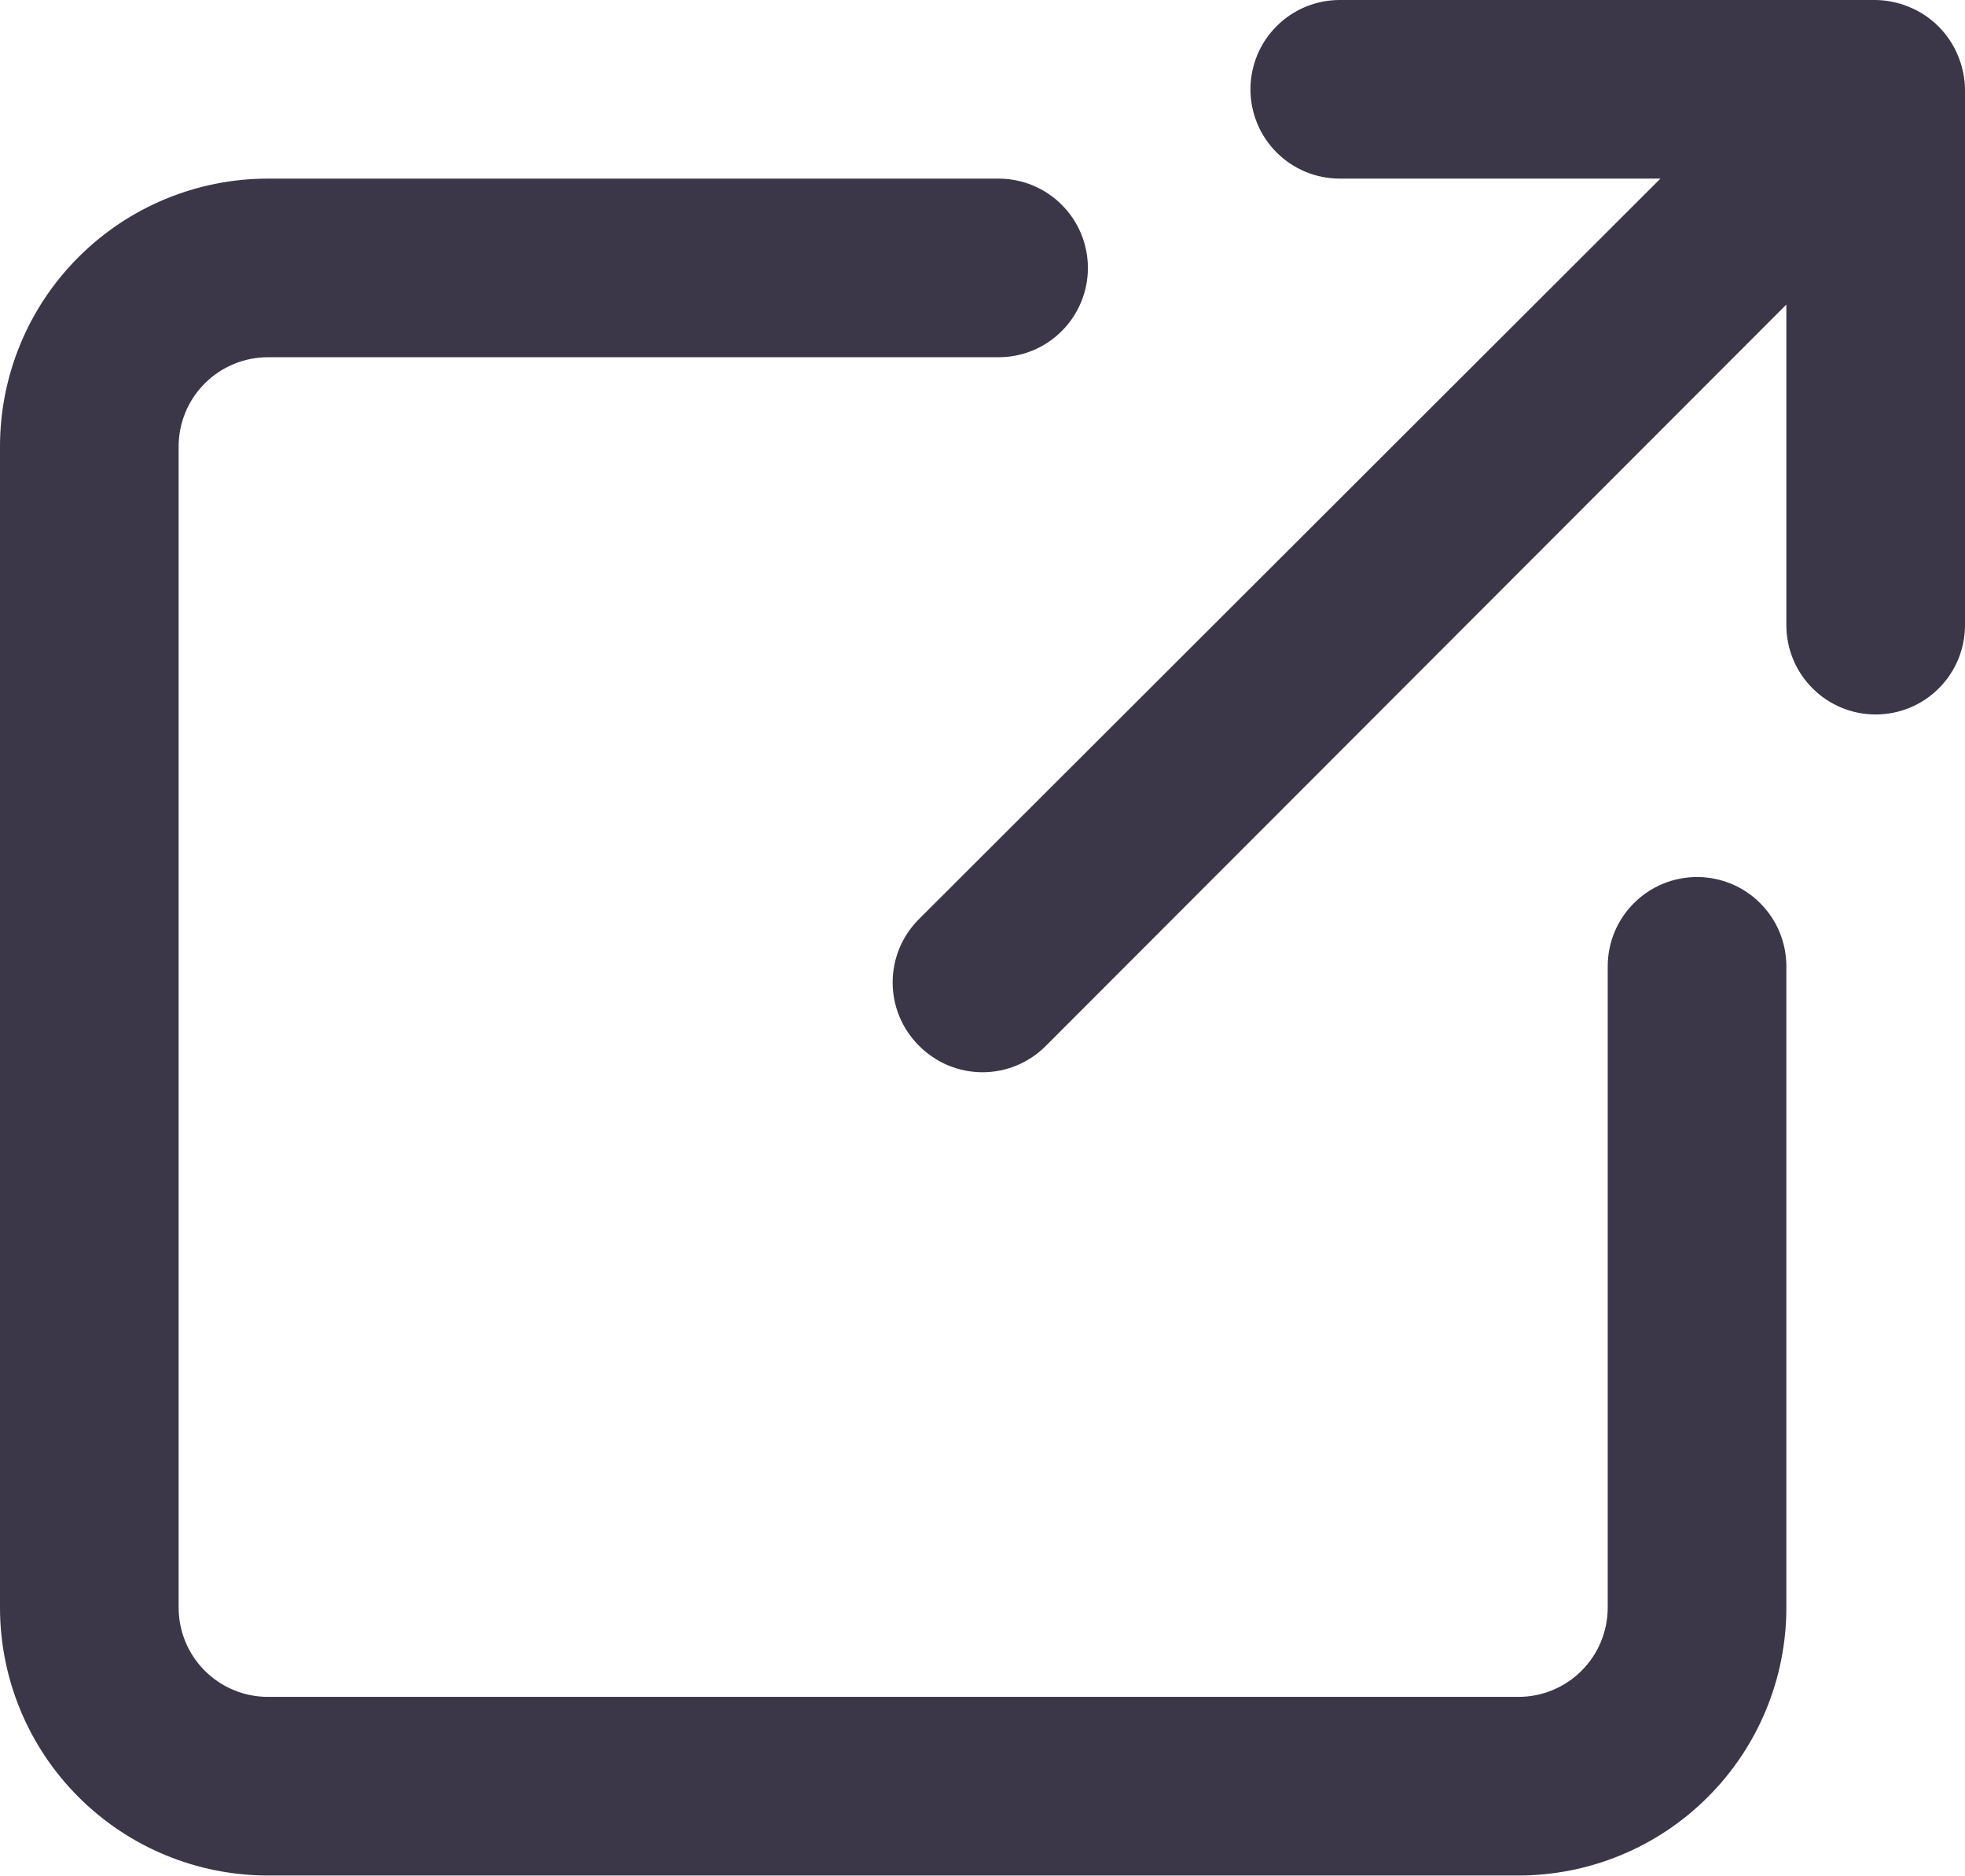
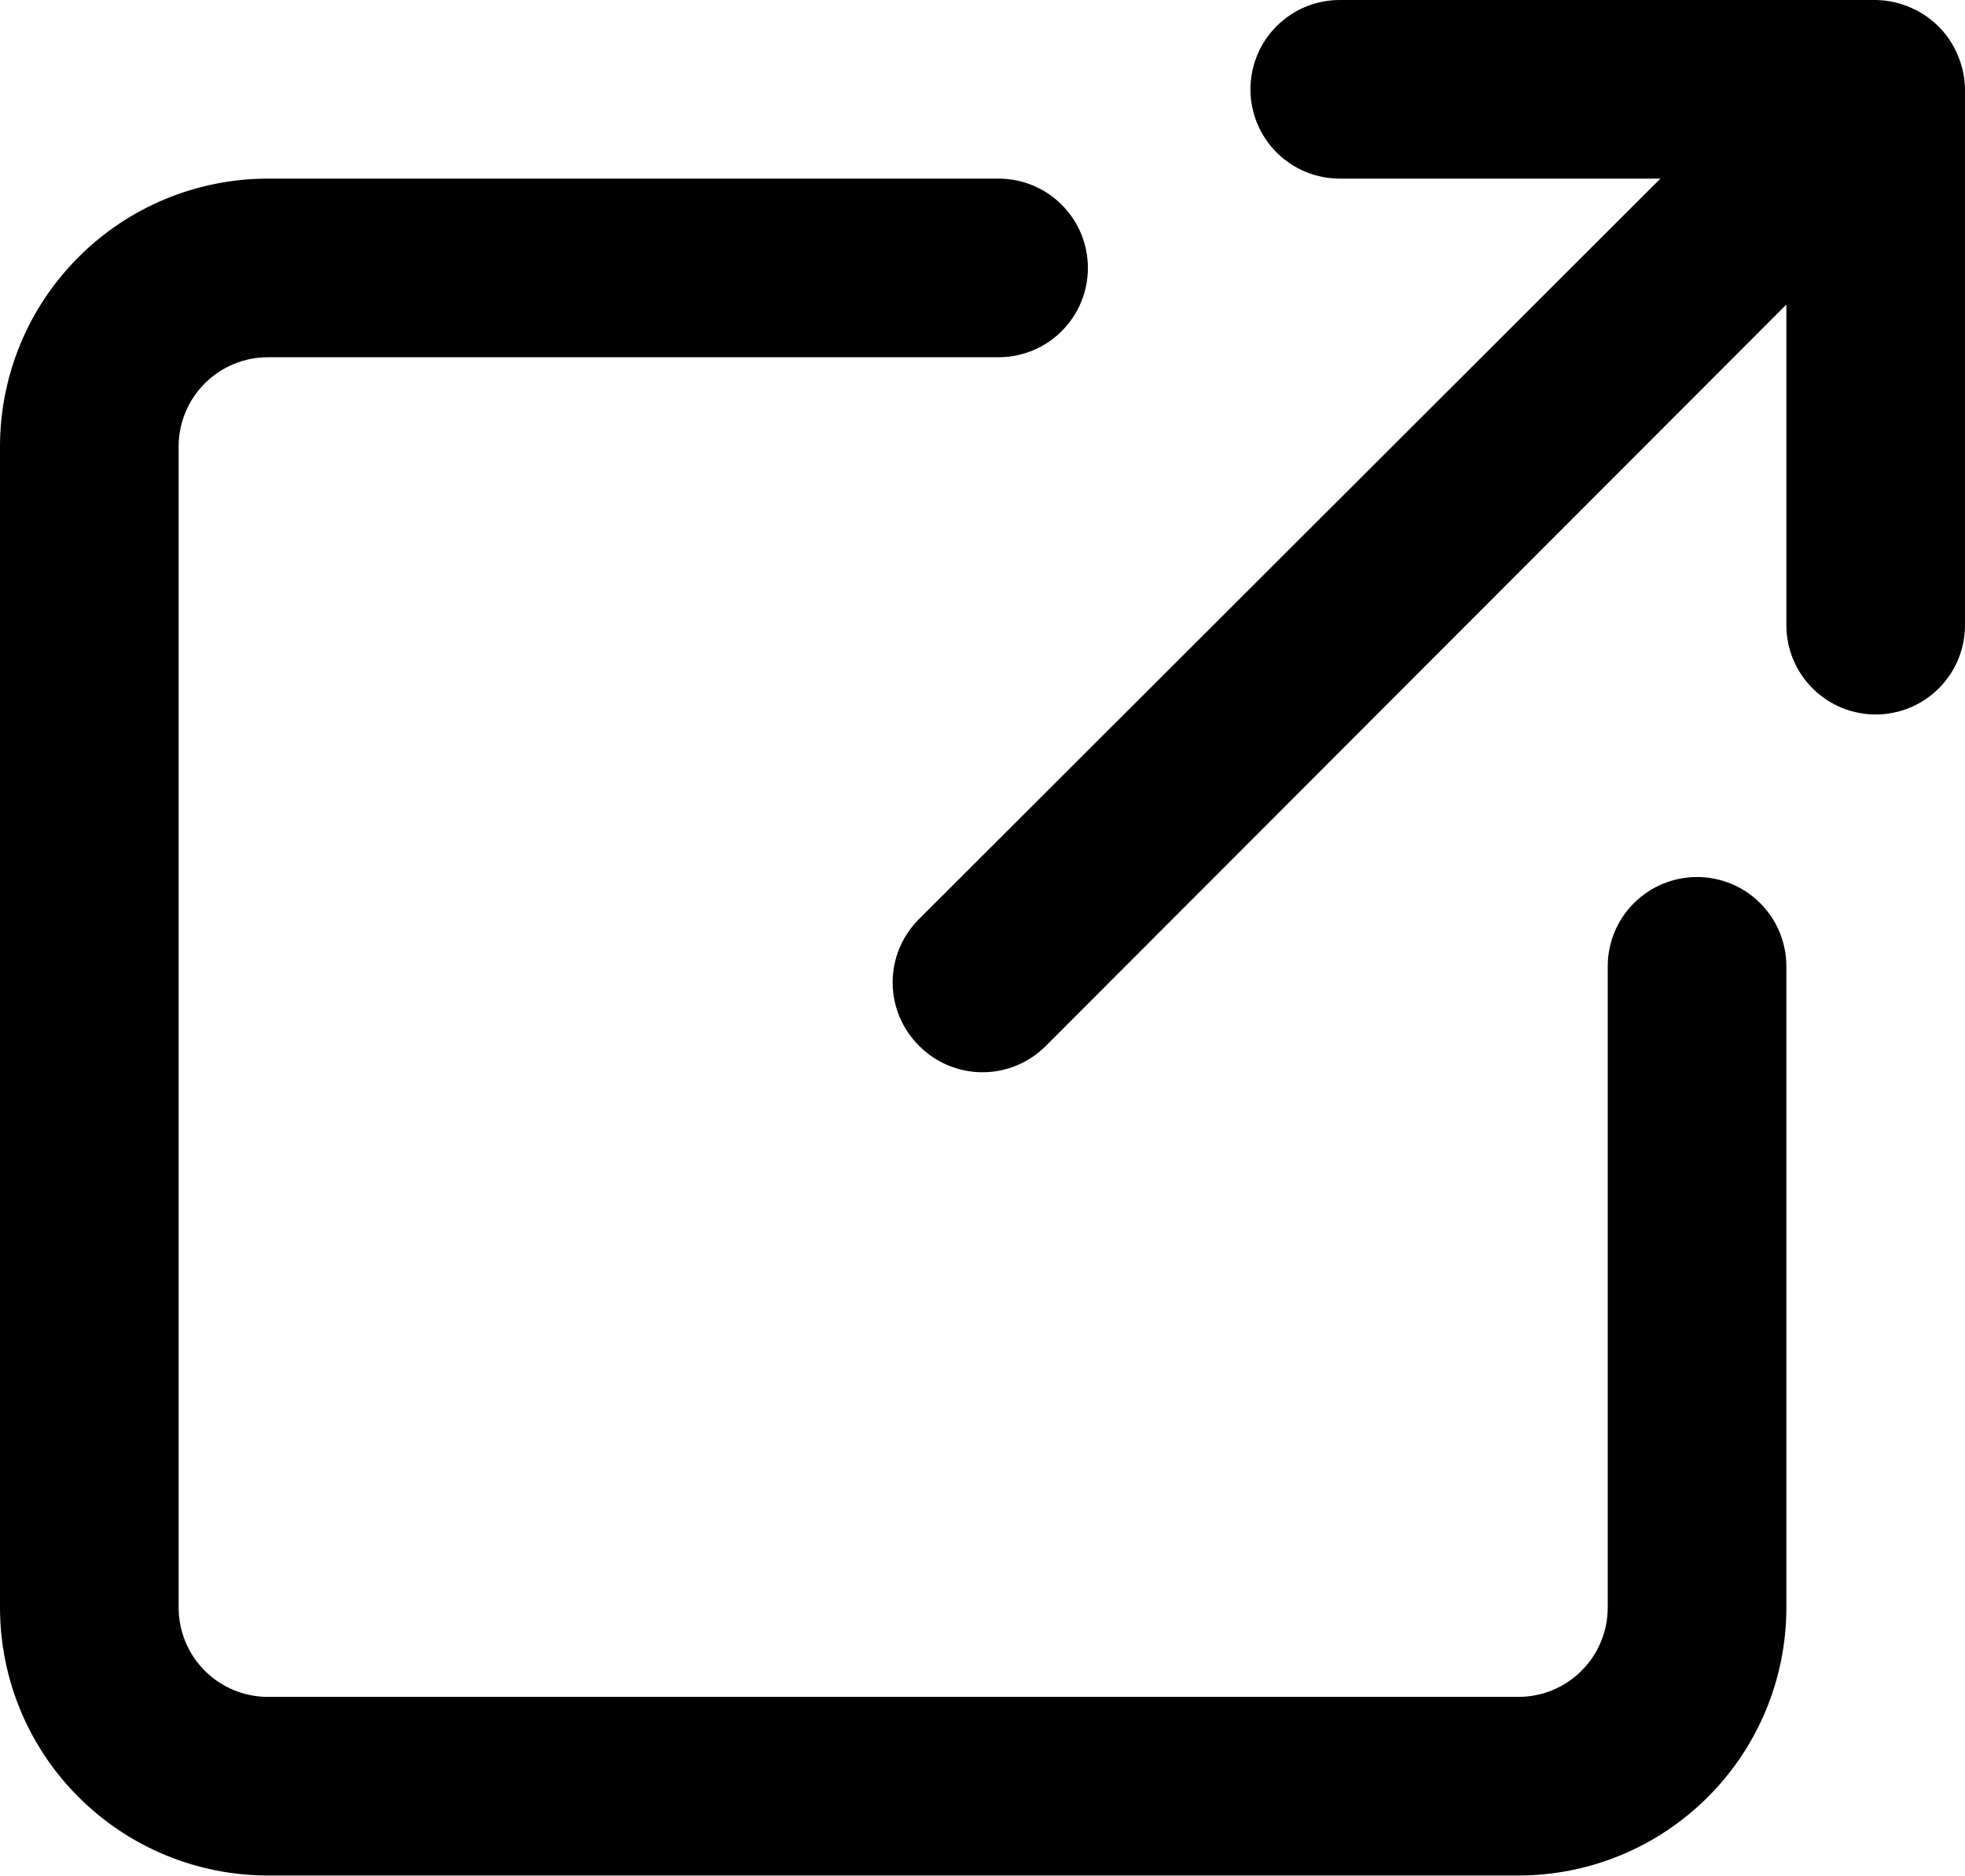
- <svg xmlns="http://www.w3.org/2000/svg" width="22" height="21" viewBox="0 0 22 21" fill="none">
-   <path d="M19 9.82C18.735 9.82 18.48 9.925 18.293 10.113C18.105 10.3 18 10.555 18 10.82V18C18 18.265 17.895 18.52 17.707 18.707C17.52 18.895 17.265 19 17 19H3C2.735 19 2.48 18.895 2.293 18.707C2.105 18.52 2 18.265 2 18V5C2 4.735 2.105 4.48 2.293 4.293C2.48 4.105 2.735 4 3 4H11.18C11.445 4 11.7 3.895 11.887 3.707C12.075 3.52 12.18 3.265 12.18 3C12.18 2.735 12.075 2.48 11.887 2.293C11.7 2.105 11.445 2 11.18 2H3C2.204 2 1.441 2.316 0.879 2.879C0.316 3.441 0 4.204 0 5V18C0 18.796 0.316 19.559 0.879 20.121C1.441 20.684 2.204 21 3 21H17C17.796 21 18.559 20.684 19.121 20.121C19.684 19.559 20 18.796 20 18V10.82C20 10.555 19.895 10.3 19.707 10.113C19.52 9.925 19.265 9.82 19 9.82ZM21.92 0.62C21.819 0.376 21.624 0.181 21.38 0.08C21.26 0.029 21.131 0.002 21 0H15C14.735 0 14.48 0.105 14.293 0.293C14.105 0.48 14 0.735 14 1C14 1.265 14.105 1.52 14.293 1.707C14.48 1.895 14.735 2 15 2H18.59L10.29 10.29C10.196 10.383 10.122 10.494 10.071 10.615C10.02 10.737 9.994 10.868 9.994 11C9.994 11.132 10.02 11.263 10.071 11.385C10.122 11.506 10.196 11.617 10.29 11.71C10.383 11.804 10.494 11.878 10.615 11.929C10.737 11.98 10.868 12.006 11 12.006C11.132 12.006 11.263 11.98 11.385 11.929C11.506 11.878 11.617 11.804 11.71 11.71L20 3.41V7C20 7.265 20.105 7.52 20.293 7.707C20.48 7.895 20.735 8 21 8C21.265 8 21.52 7.895 21.707 7.707C21.895 7.52 22 7.265 22 7V1C21.998 0.869 21.971 0.74 21.92 0.62Z" fill="#3B3748" />
+ <svg xmlns="http://www.w3.org/2000/svg" id="link" viewBox="0 0 22 21">
+   <path d="M19 9.82C18.735 9.82 18.48 9.925 18.293 10.113C18.105 10.3 18 10.555 18 10.82V18C18 18.265 17.895 18.52 17.707 18.707C17.52 18.895 17.265 19 17 19H3C2.735 19 2.48 18.895 2.293 18.707C2.105 18.52 2 18.265 2 18V5C2 4.735 2.105 4.48 2.293 4.293C2.48 4.105 2.735 4 3 4H11.18C11.445 4 11.7 3.895 11.887 3.707C12.075 3.52 12.18 3.265 12.18 3C12.18 2.735 12.075 2.48 11.887 2.293C11.7 2.105 11.445 2 11.18 2H3C2.204 2 1.441 2.316 0.879 2.879C0.316 3.441 0 4.204 0 5V18C0 18.796 0.316 19.559 0.879 20.121C1.441 20.684 2.204 21 3 21H17C17.796 21 18.559 20.684 19.121 20.121C19.684 19.559 20 18.796 20 18V10.82C20 10.555 19.895 10.3 19.707 10.113C19.52 9.925 19.265 9.82 19 9.82ZM21.92 0.62C21.819 0.376 21.624 0.181 21.38 0.08C21.26 0.029 21.131 0.002 21 0H15C14.735 0 14.48 0.105 14.293 0.293C14.105 0.48 14 0.735 14 1C14 1.265 14.105 1.52 14.293 1.707C14.48 1.895 14.735 2 15 2H18.59L10.29 10.29C10.196 10.383 10.122 10.494 10.071 10.615C10.02 10.737 9.994 10.868 9.994 11C9.994 11.132 10.02 11.263 10.071 11.385C10.122 11.506 10.196 11.617 10.29 11.71C10.383 11.804 10.494 11.878 10.615 11.929C10.737 11.98 10.868 12.006 11 12.006C11.132 12.006 11.263 11.98 11.385 11.929C11.506 11.878 11.617 11.804 11.71 11.71L20 3.41V7C20 7.265 20.105 7.52 20.293 7.707C20.48 7.895 20.735 8 21 8C21.265 8 21.52 7.895 21.707 7.707C21.895 7.52 22 7.265 22 7V1C21.998 0.869 21.971 0.74 21.92 0.62Z" />
</svg>
